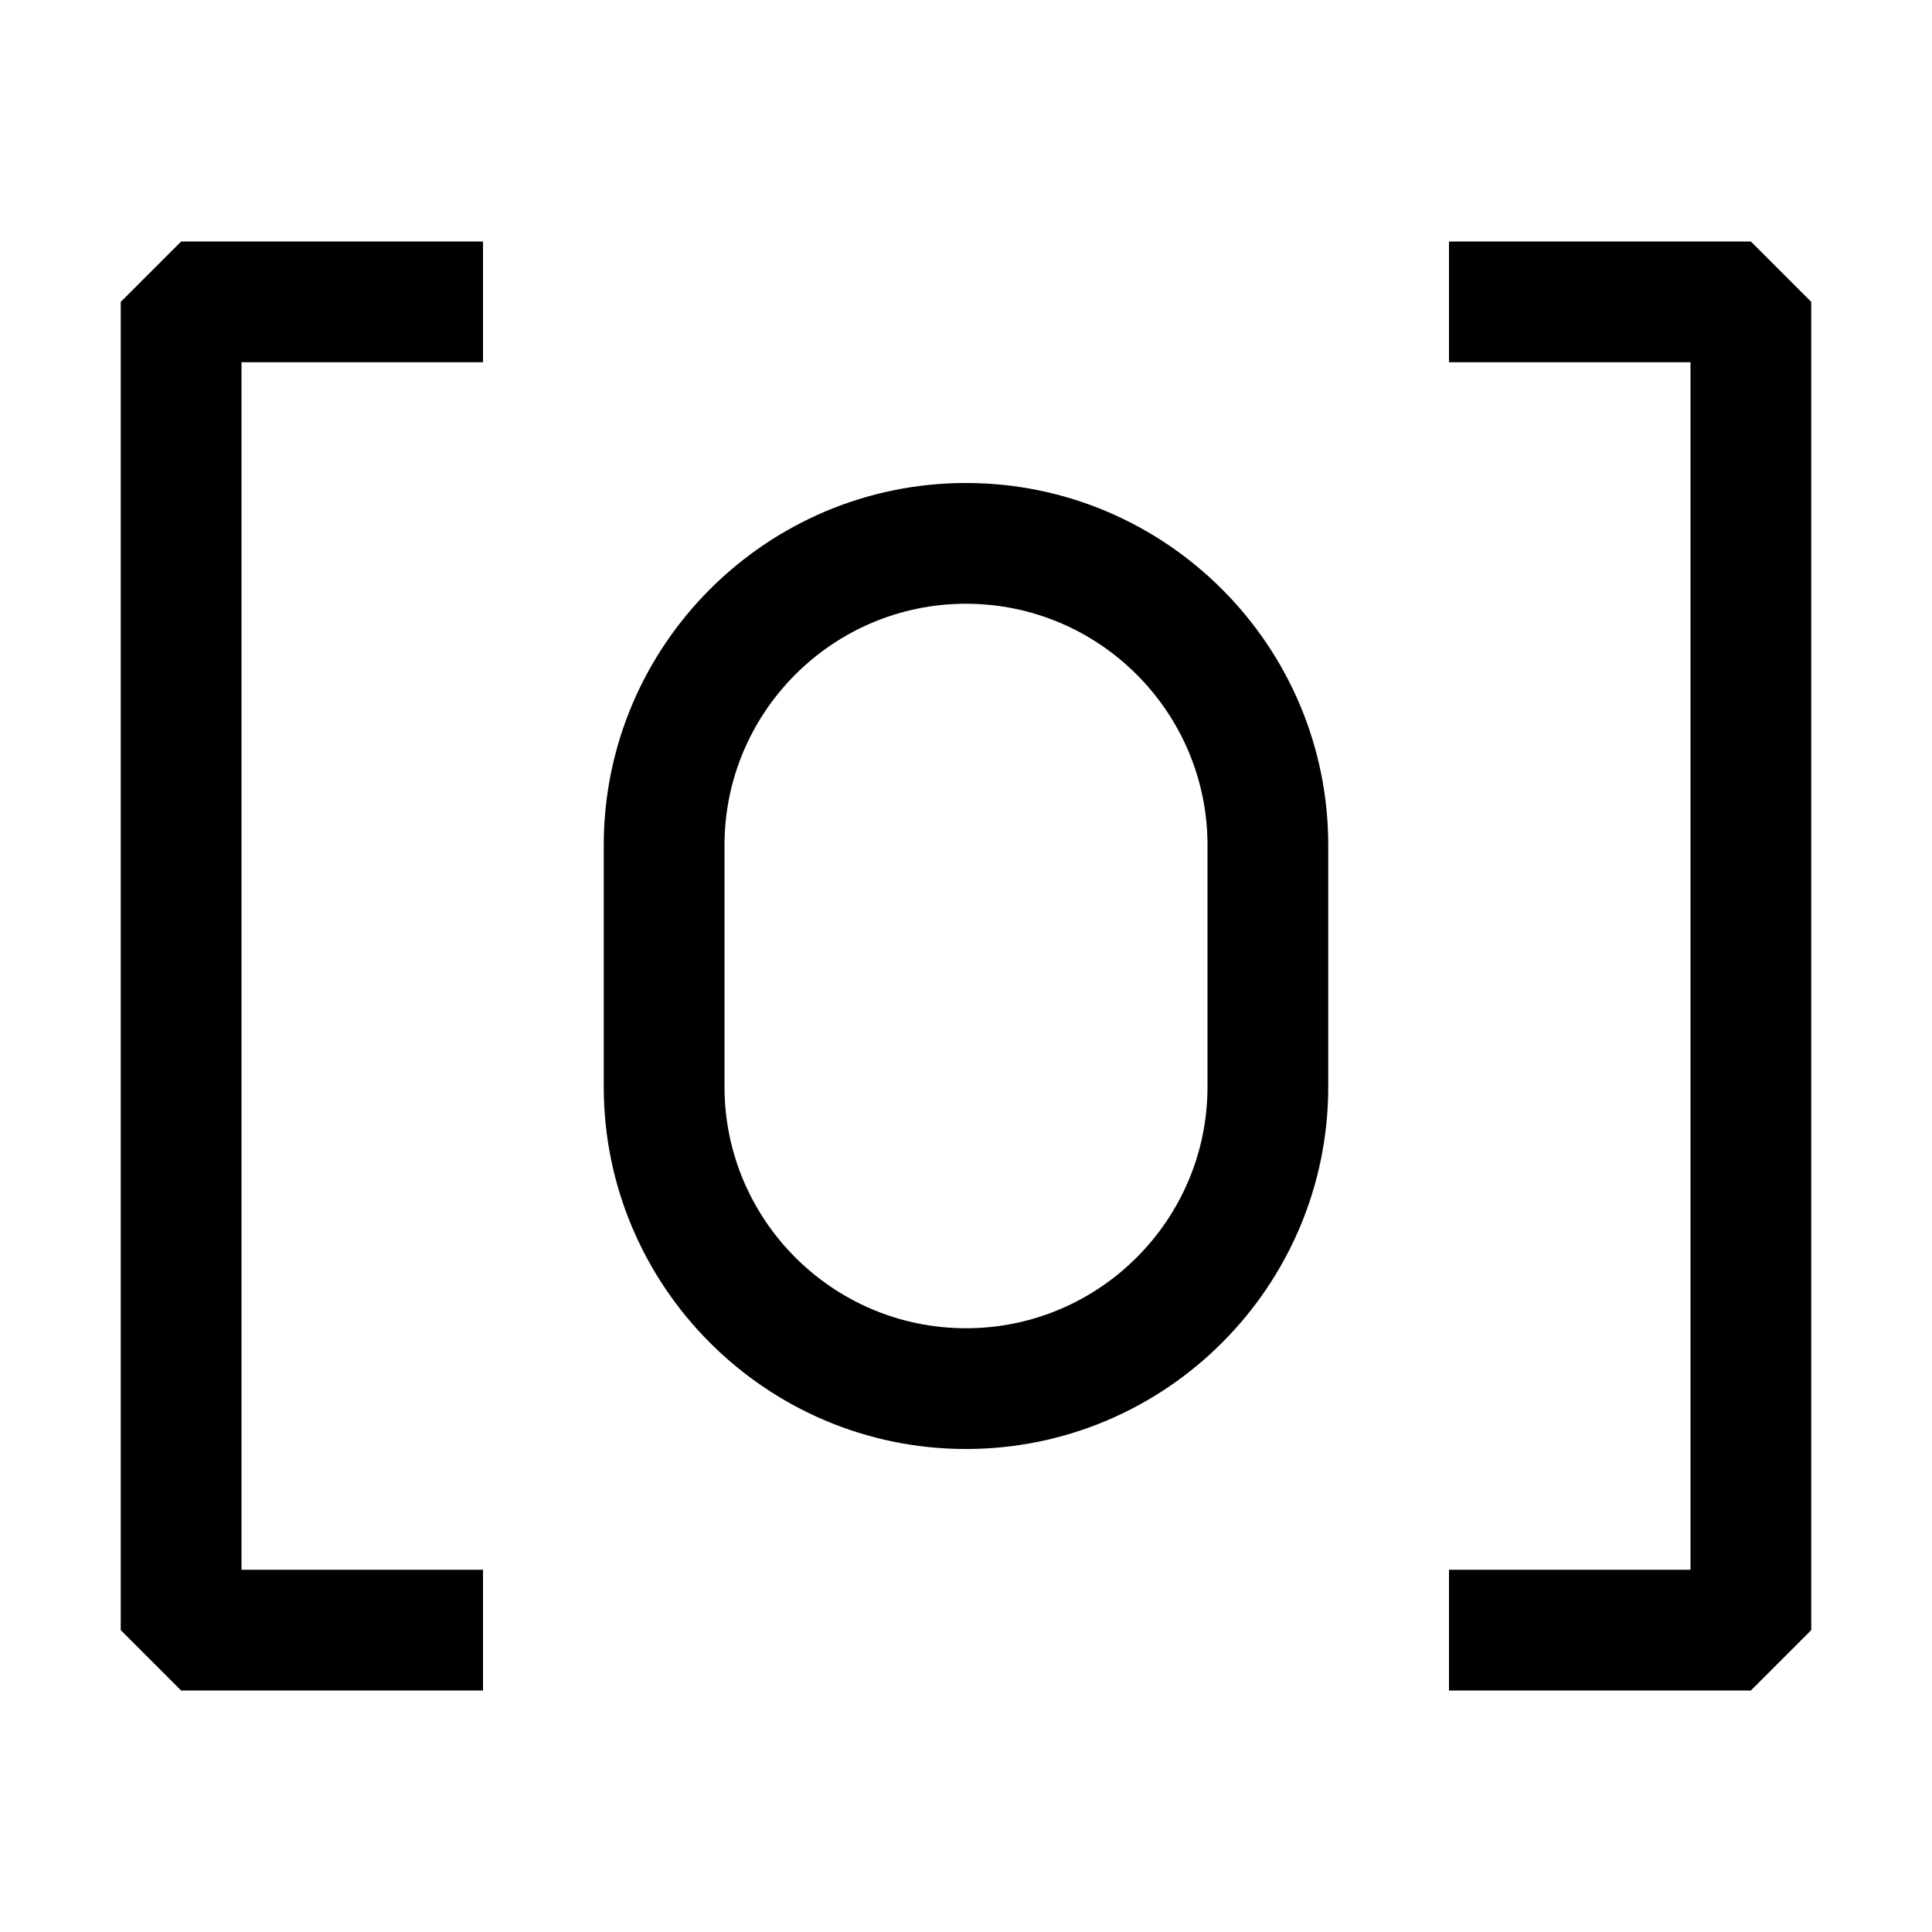
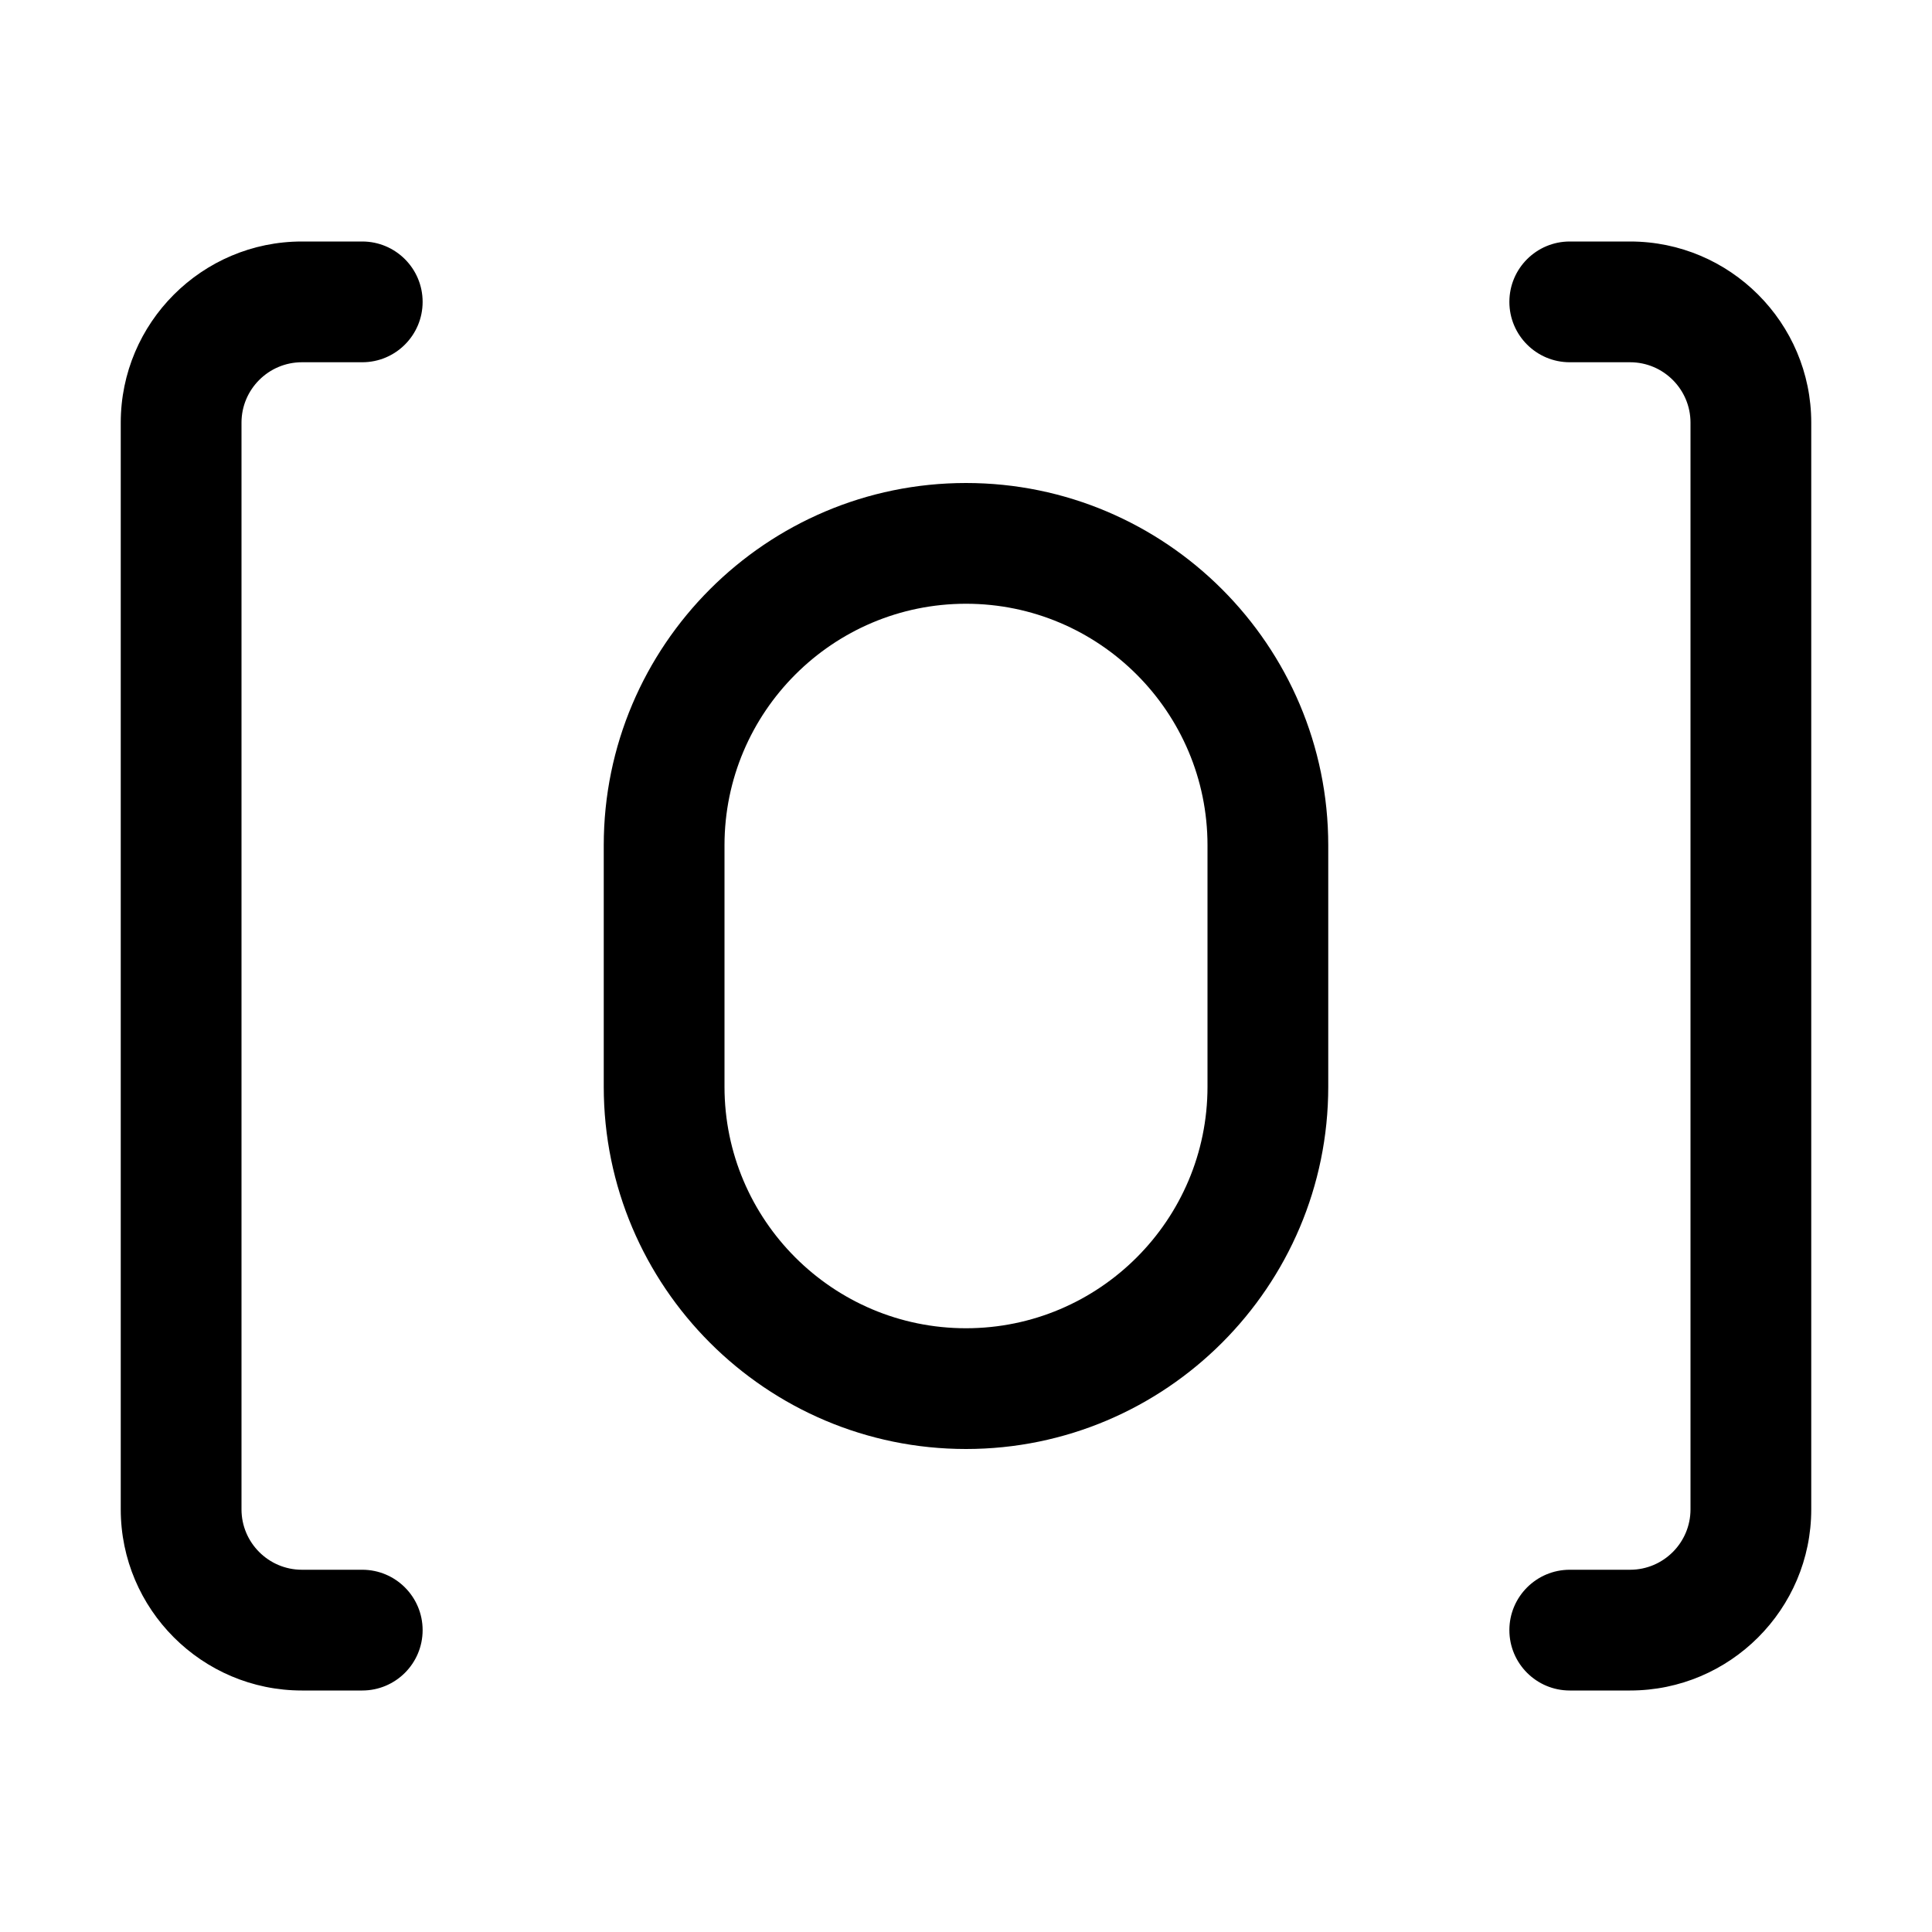
<svg xmlns="http://www.w3.org/2000/svg" width="16" height="16" viewBox="0 0 16 16" fill="currentColor">
-   <path d="M1.5 2H4V3H2V13H4V14H1.5L1 13.5V2.5L1.5 2ZM14.5 2H12V3H14V13H12V14H14.5L15 13.5V2.5L14.5 2ZM11 7V9C11 10.654 9.654 12 8 12C6.346 12 5 10.654 5 9V7C5 5.346 6.346 4 8 4C9.654 4 11 5.346 11 7ZM10 7C10 5.897 9.103 5 8 5C6.897 5 6 5.897 6 7V9C6 10.103 6.897 11 8 11C9.103 11 10 10.103 10 9V7Z" />
+   <path d="M8 4C6.346 4 5 5.346 5 7V9C5 10.654 6.346 12 8 12C9.654 12 11 10.654 11 9V7C11 5.346 9.654 4 8 4ZM10 9C10 10.103 9.103 11 8 11C6.897 11 6 10.103 6 9V7C6 5.897 6.897 5 8 5C9.103 5 10 5.897 10 7V9ZM2 3.5V12.5C2 12.776 2.225 13 2.5 13H3C3.276 13 3.5 13.224 3.5 13.5C3.5 13.776 3.276 14 3 14H2.5C1.673 14 1 13.327 1 12.5V3.5C1 2.673 1.673 2 2.5 2H3C3.276 2 3.5 2.224 3.5 2.5C3.5 2.776 3.276 3 3 3H2.5C2.225 3 2 3.224 2 3.5ZM15 3.5V12.5C15 13.327 14.327 14 13.5 14H13C12.724 14 12.5 13.776 12.5 13.5C12.5 13.224 12.724 13 13 13H13.5C13.775 13 14 12.776 14 12.5V3.5C14 3.224 13.775 3 13.5 3H13C12.724 3 12.5 2.776 12.5 2.5C12.5 2.224 12.724 2 13 2H13.5C14.327 2 15 2.673 15 3.5Z" />
</svg>
